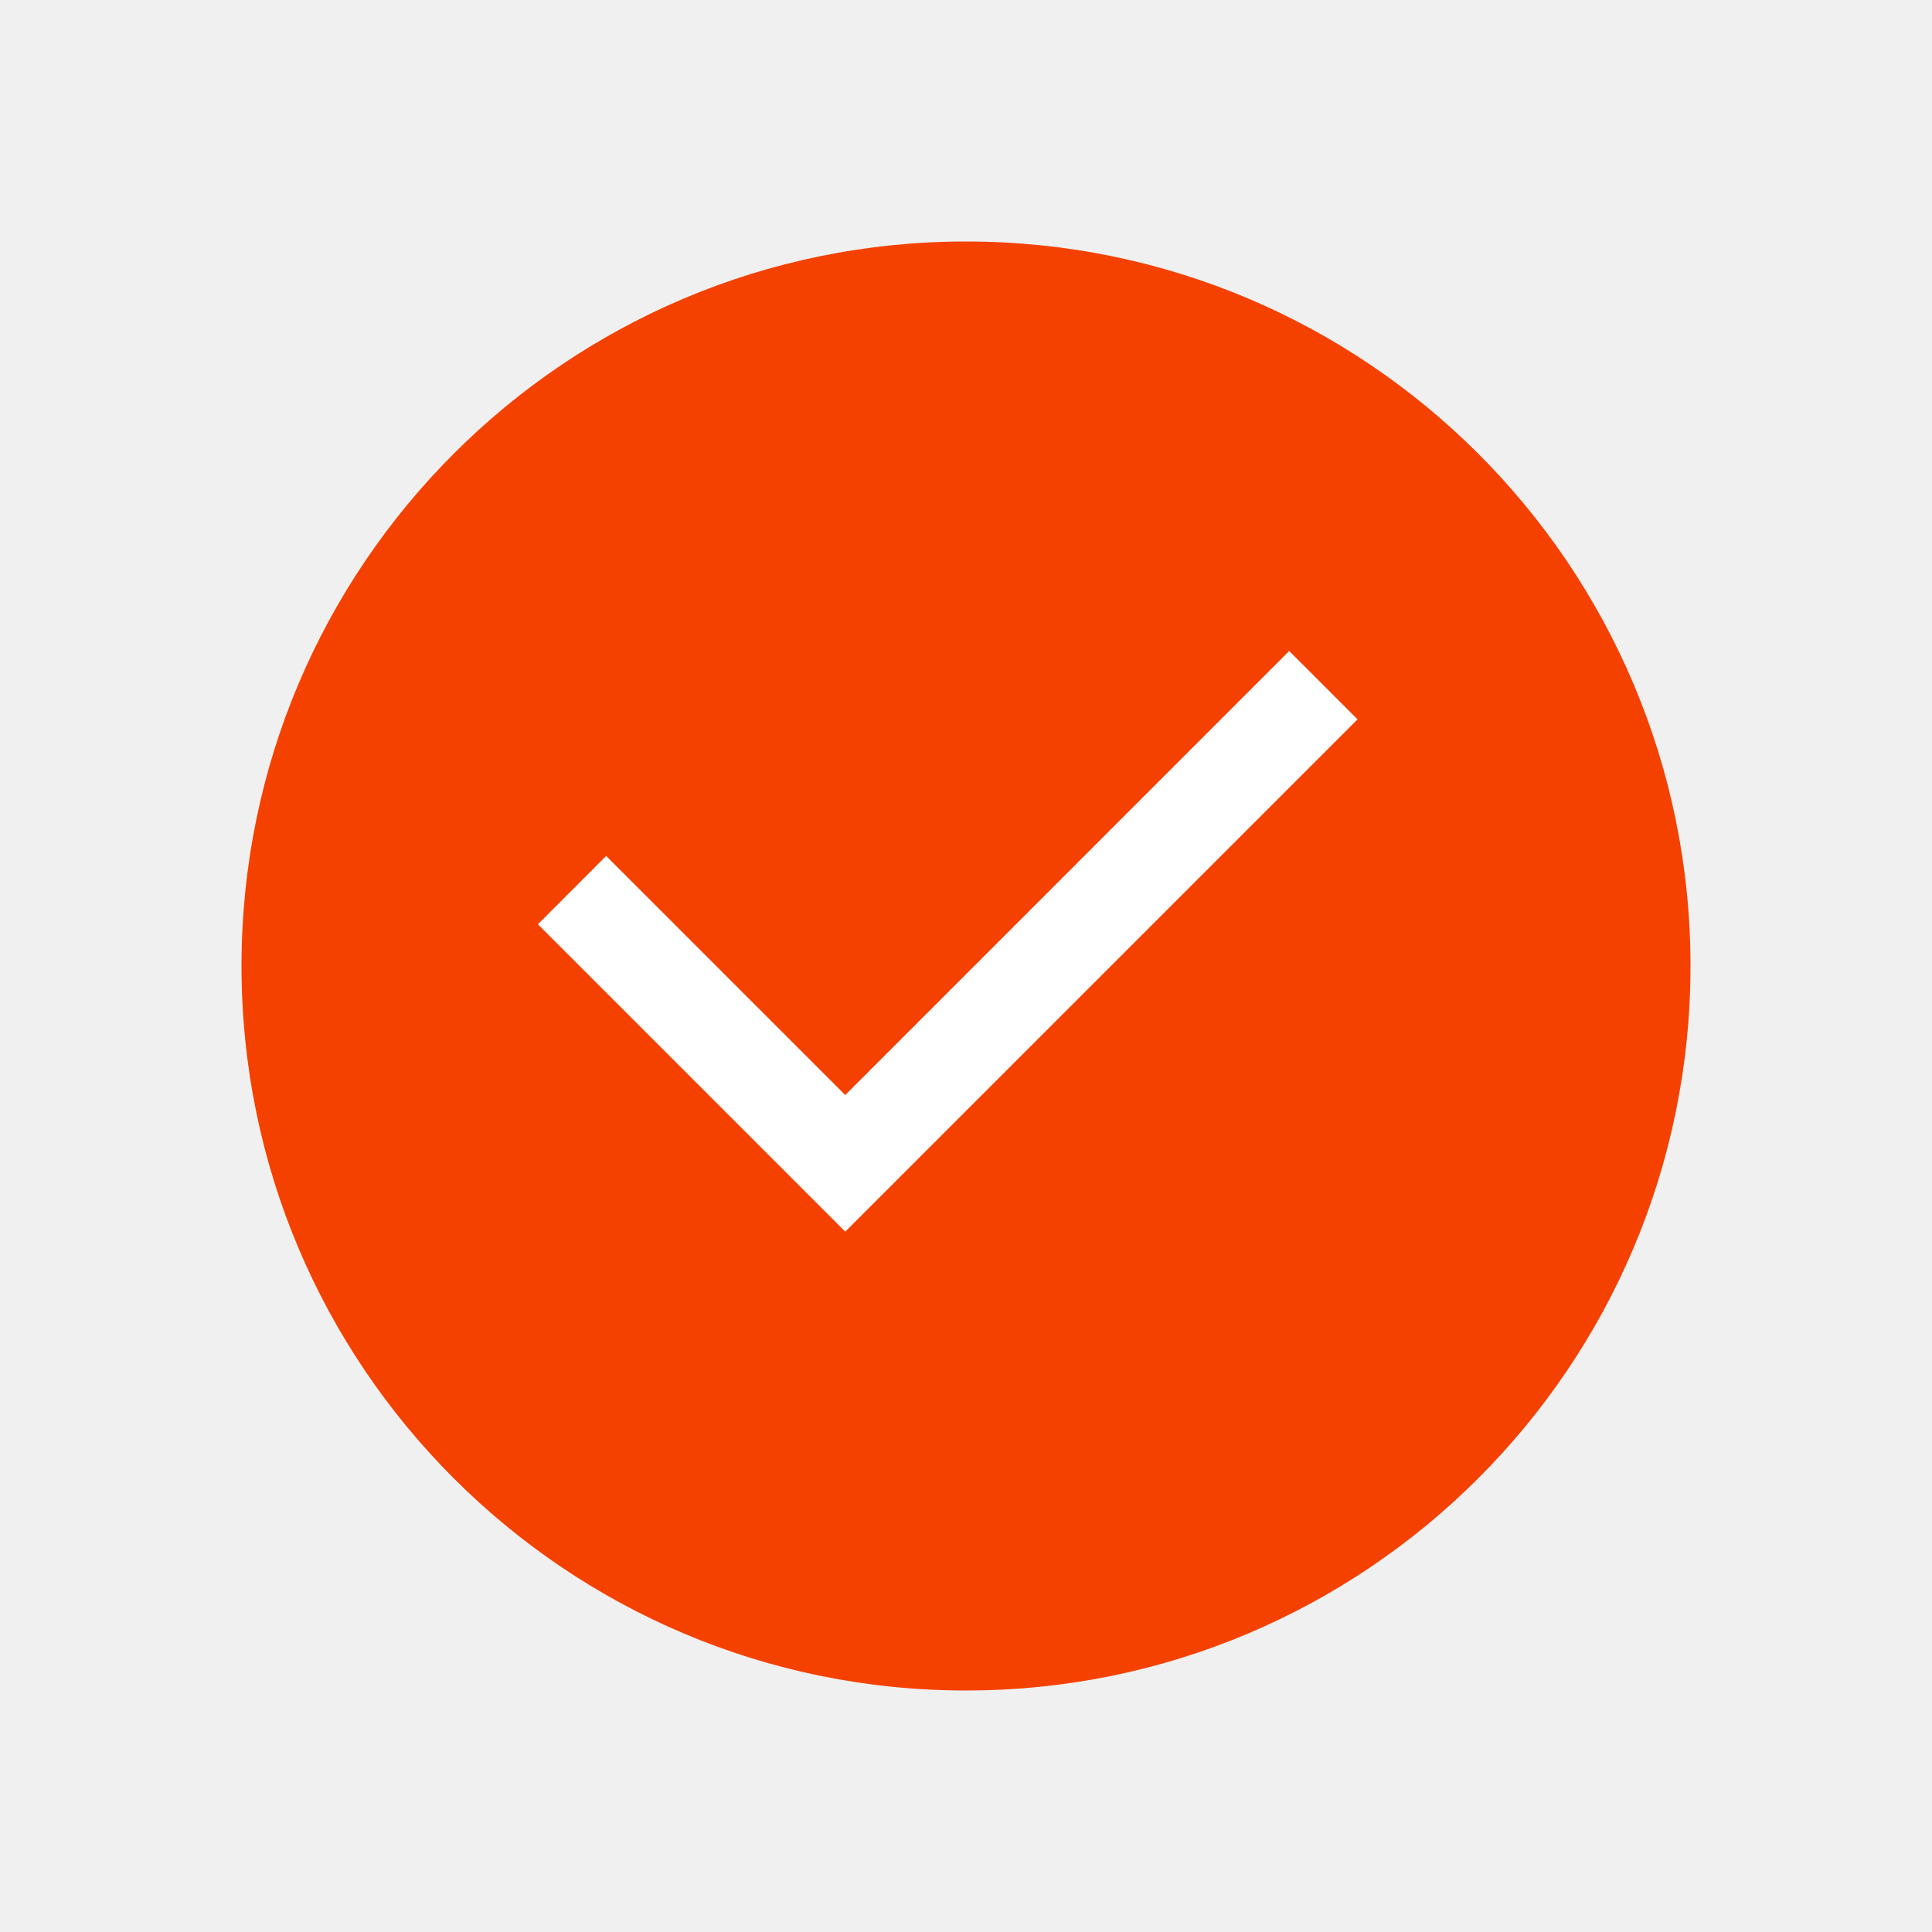
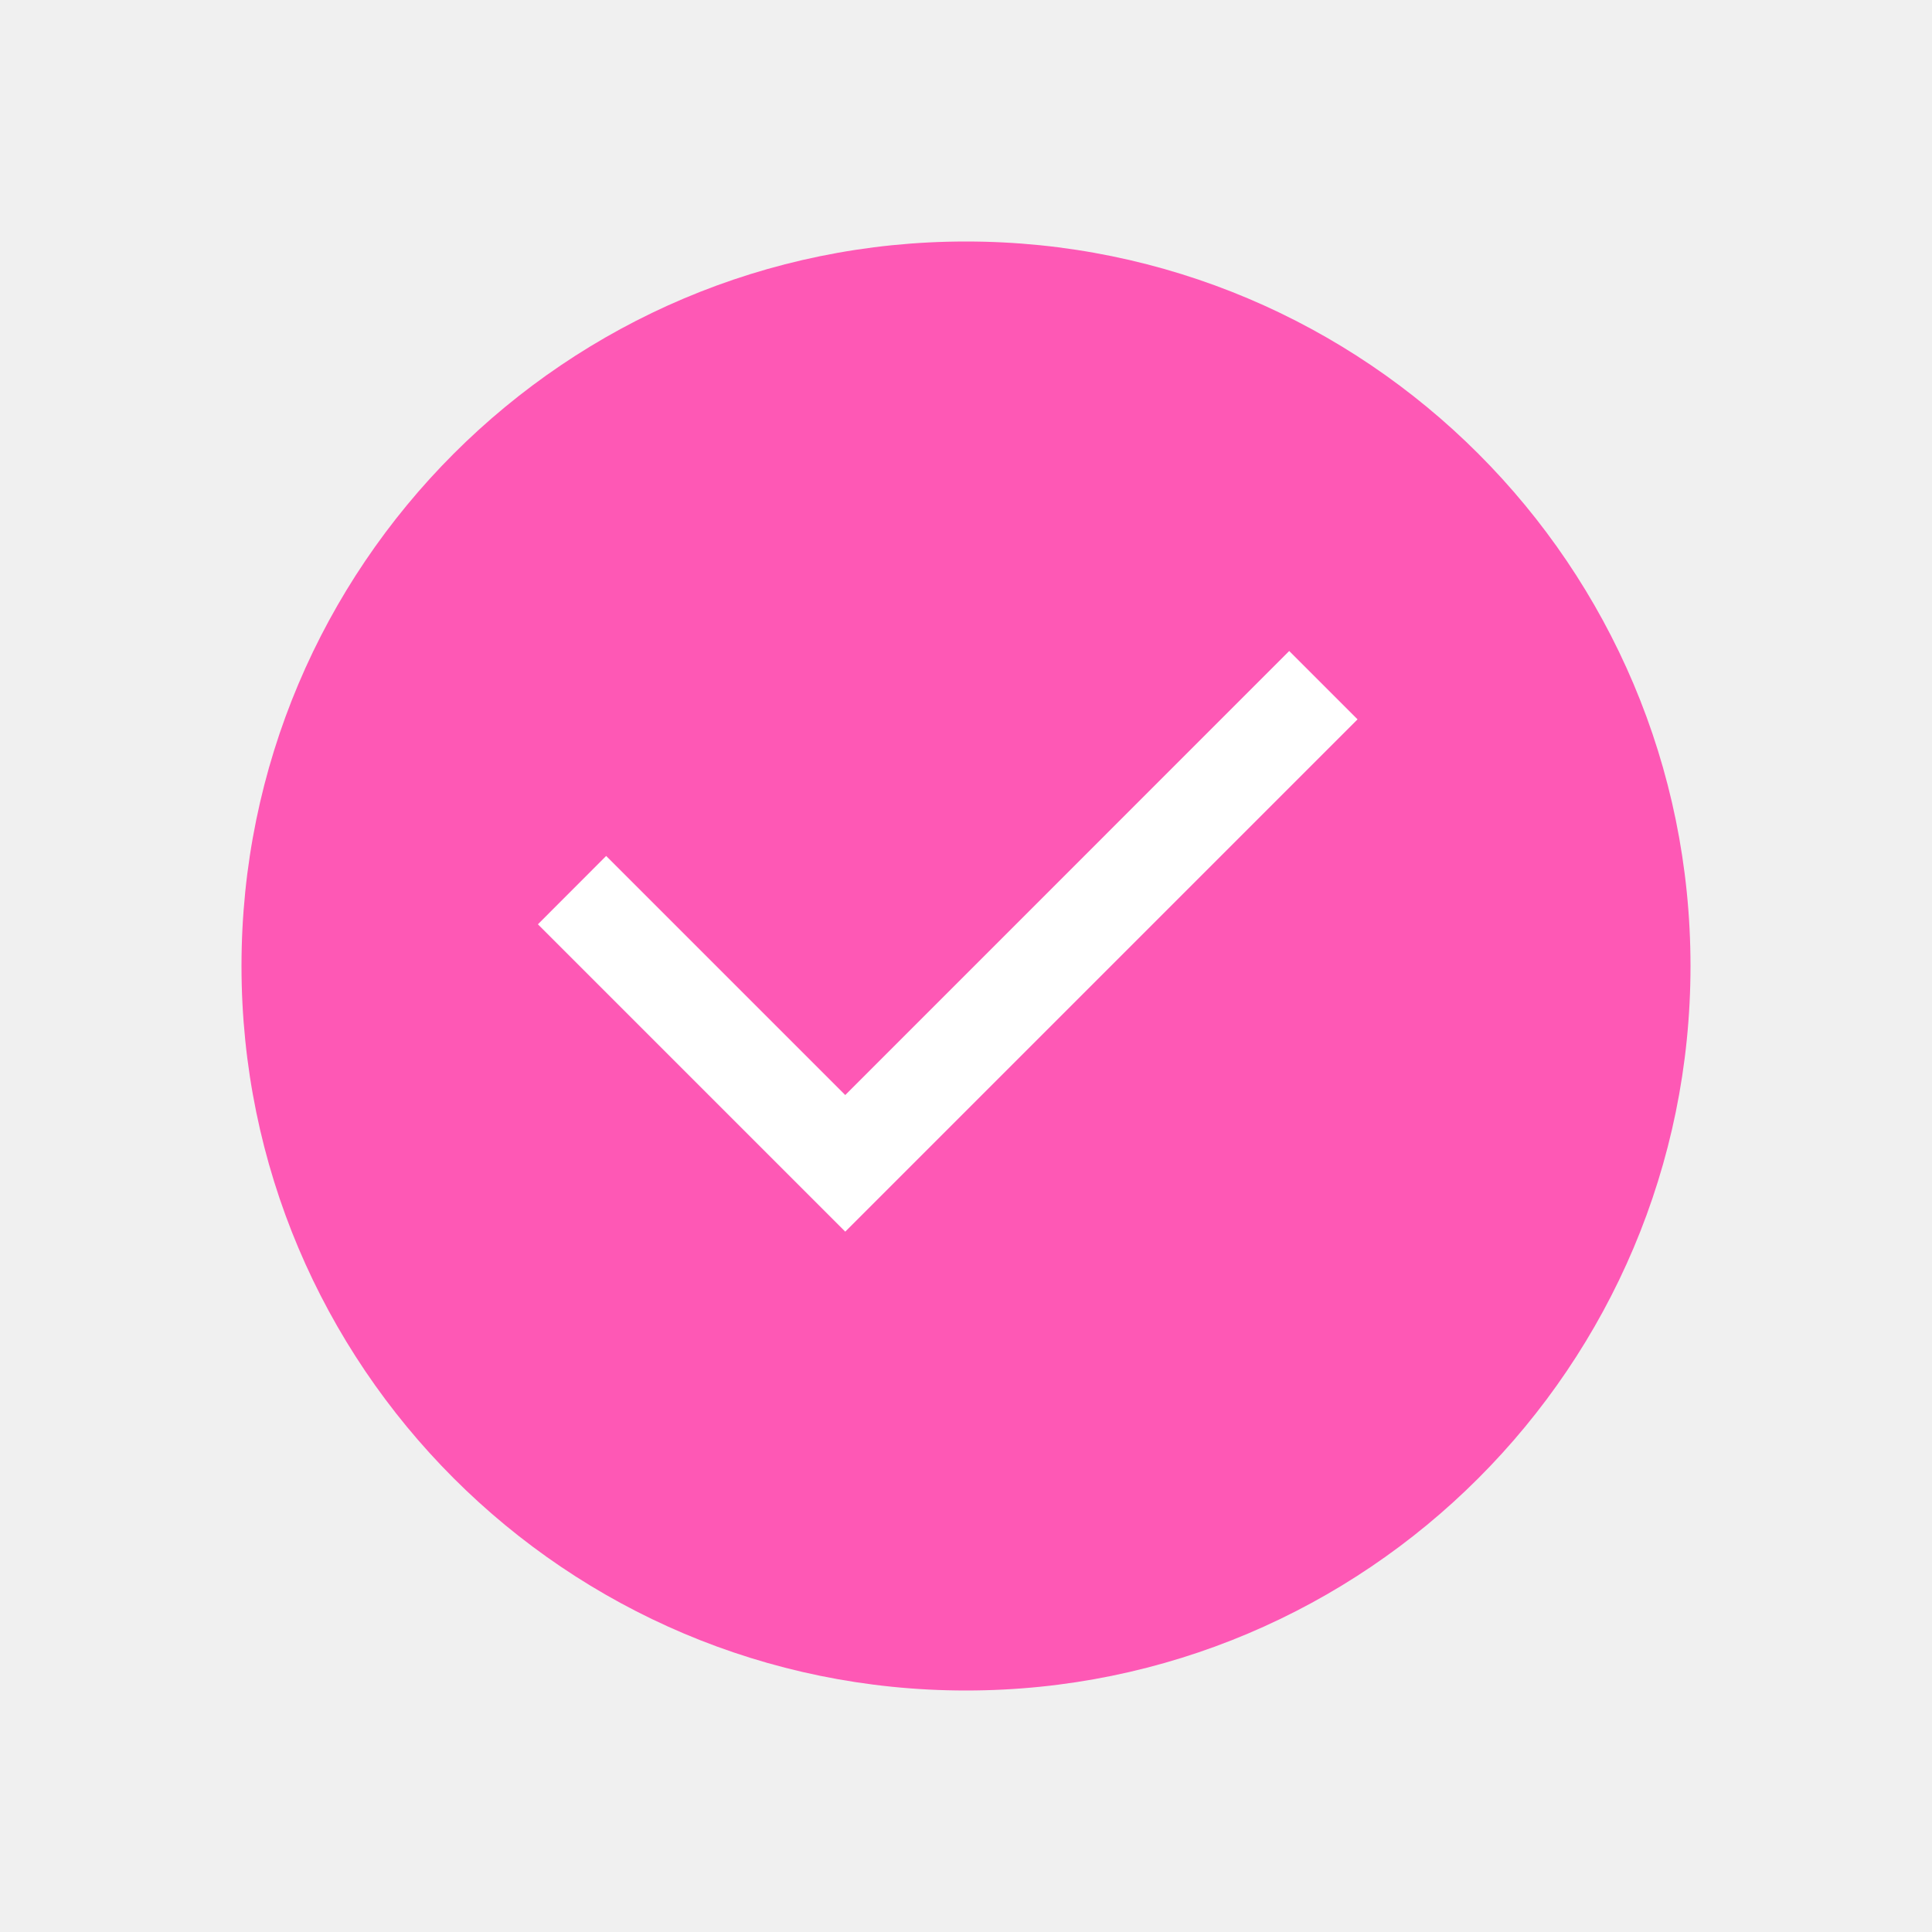
<svg xmlns="http://www.w3.org/2000/svg" width="24" height="24" viewBox="0 0 24 24" fill="none">
-   <circle cx="12" cy="12" r="9" fill="#F54100" />
+   <circle cx="12" cy="12" r="9" fill="#fe58b5" />
  <path d="M10.5 13.603L16.015 8.087L16.864 8.936L10.5 15.3L6.682 11.482L7.53 10.633L10.5 13.603Z" fill="white" />
</svg>
